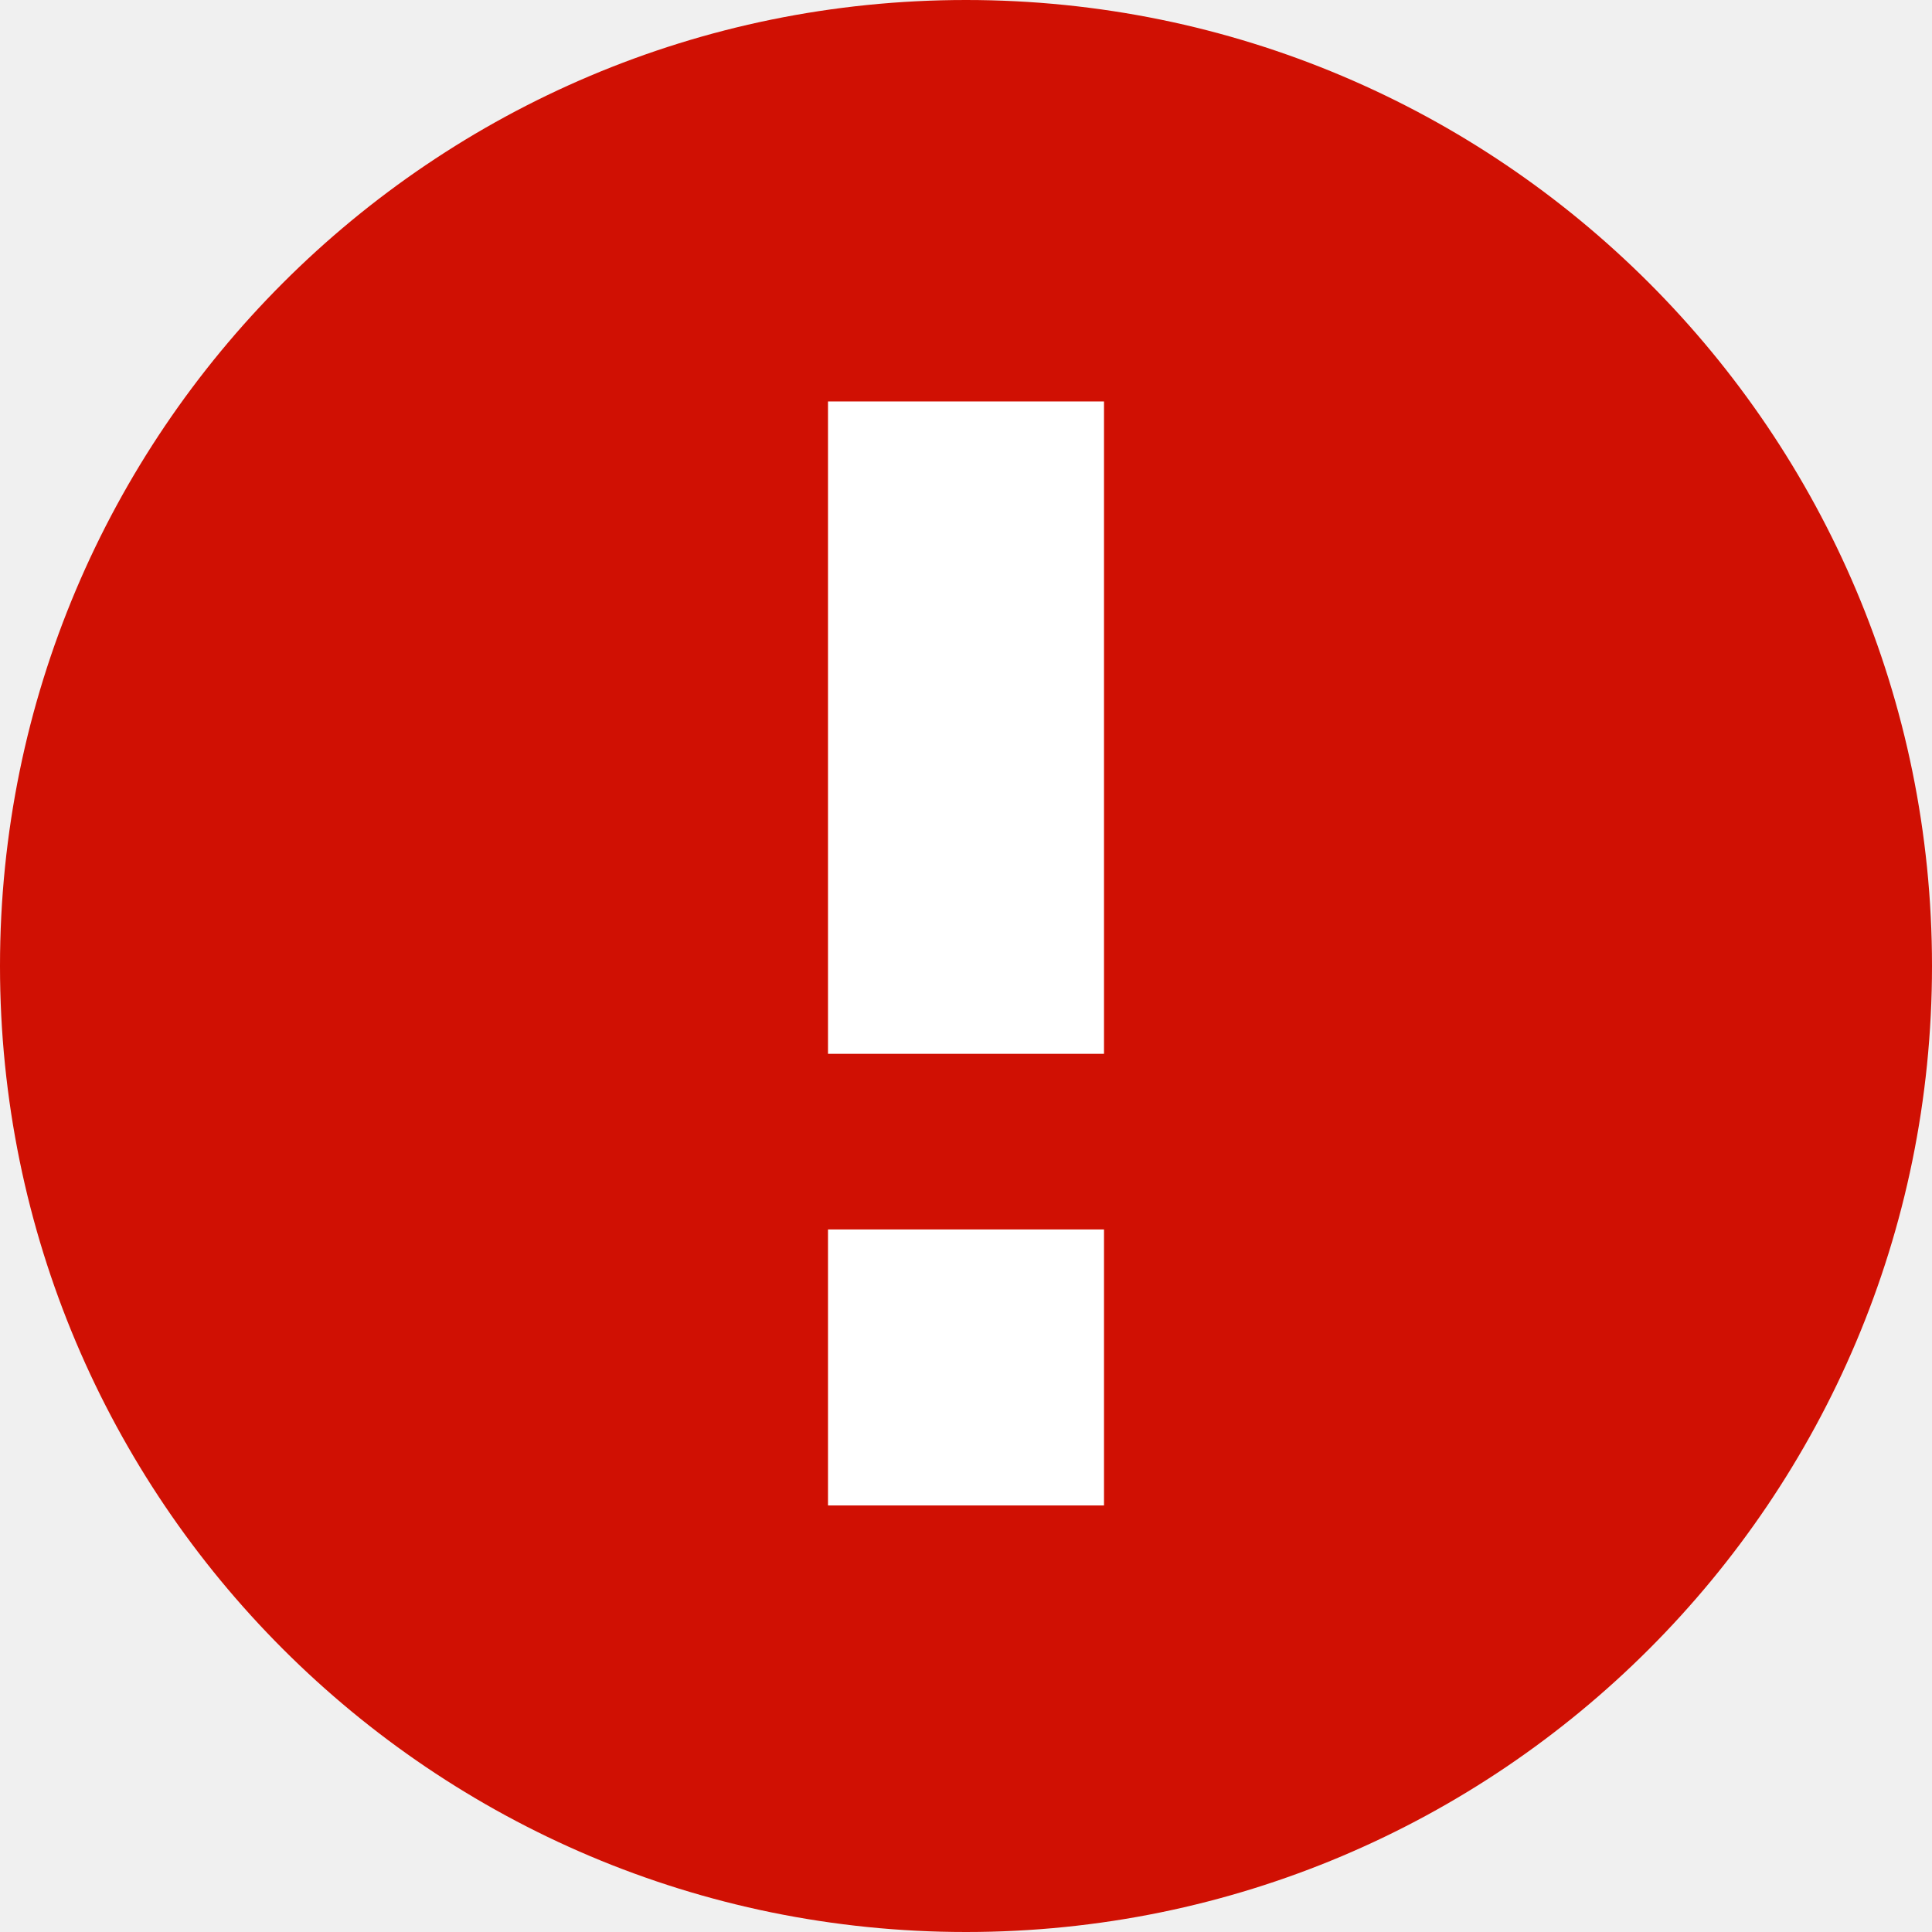
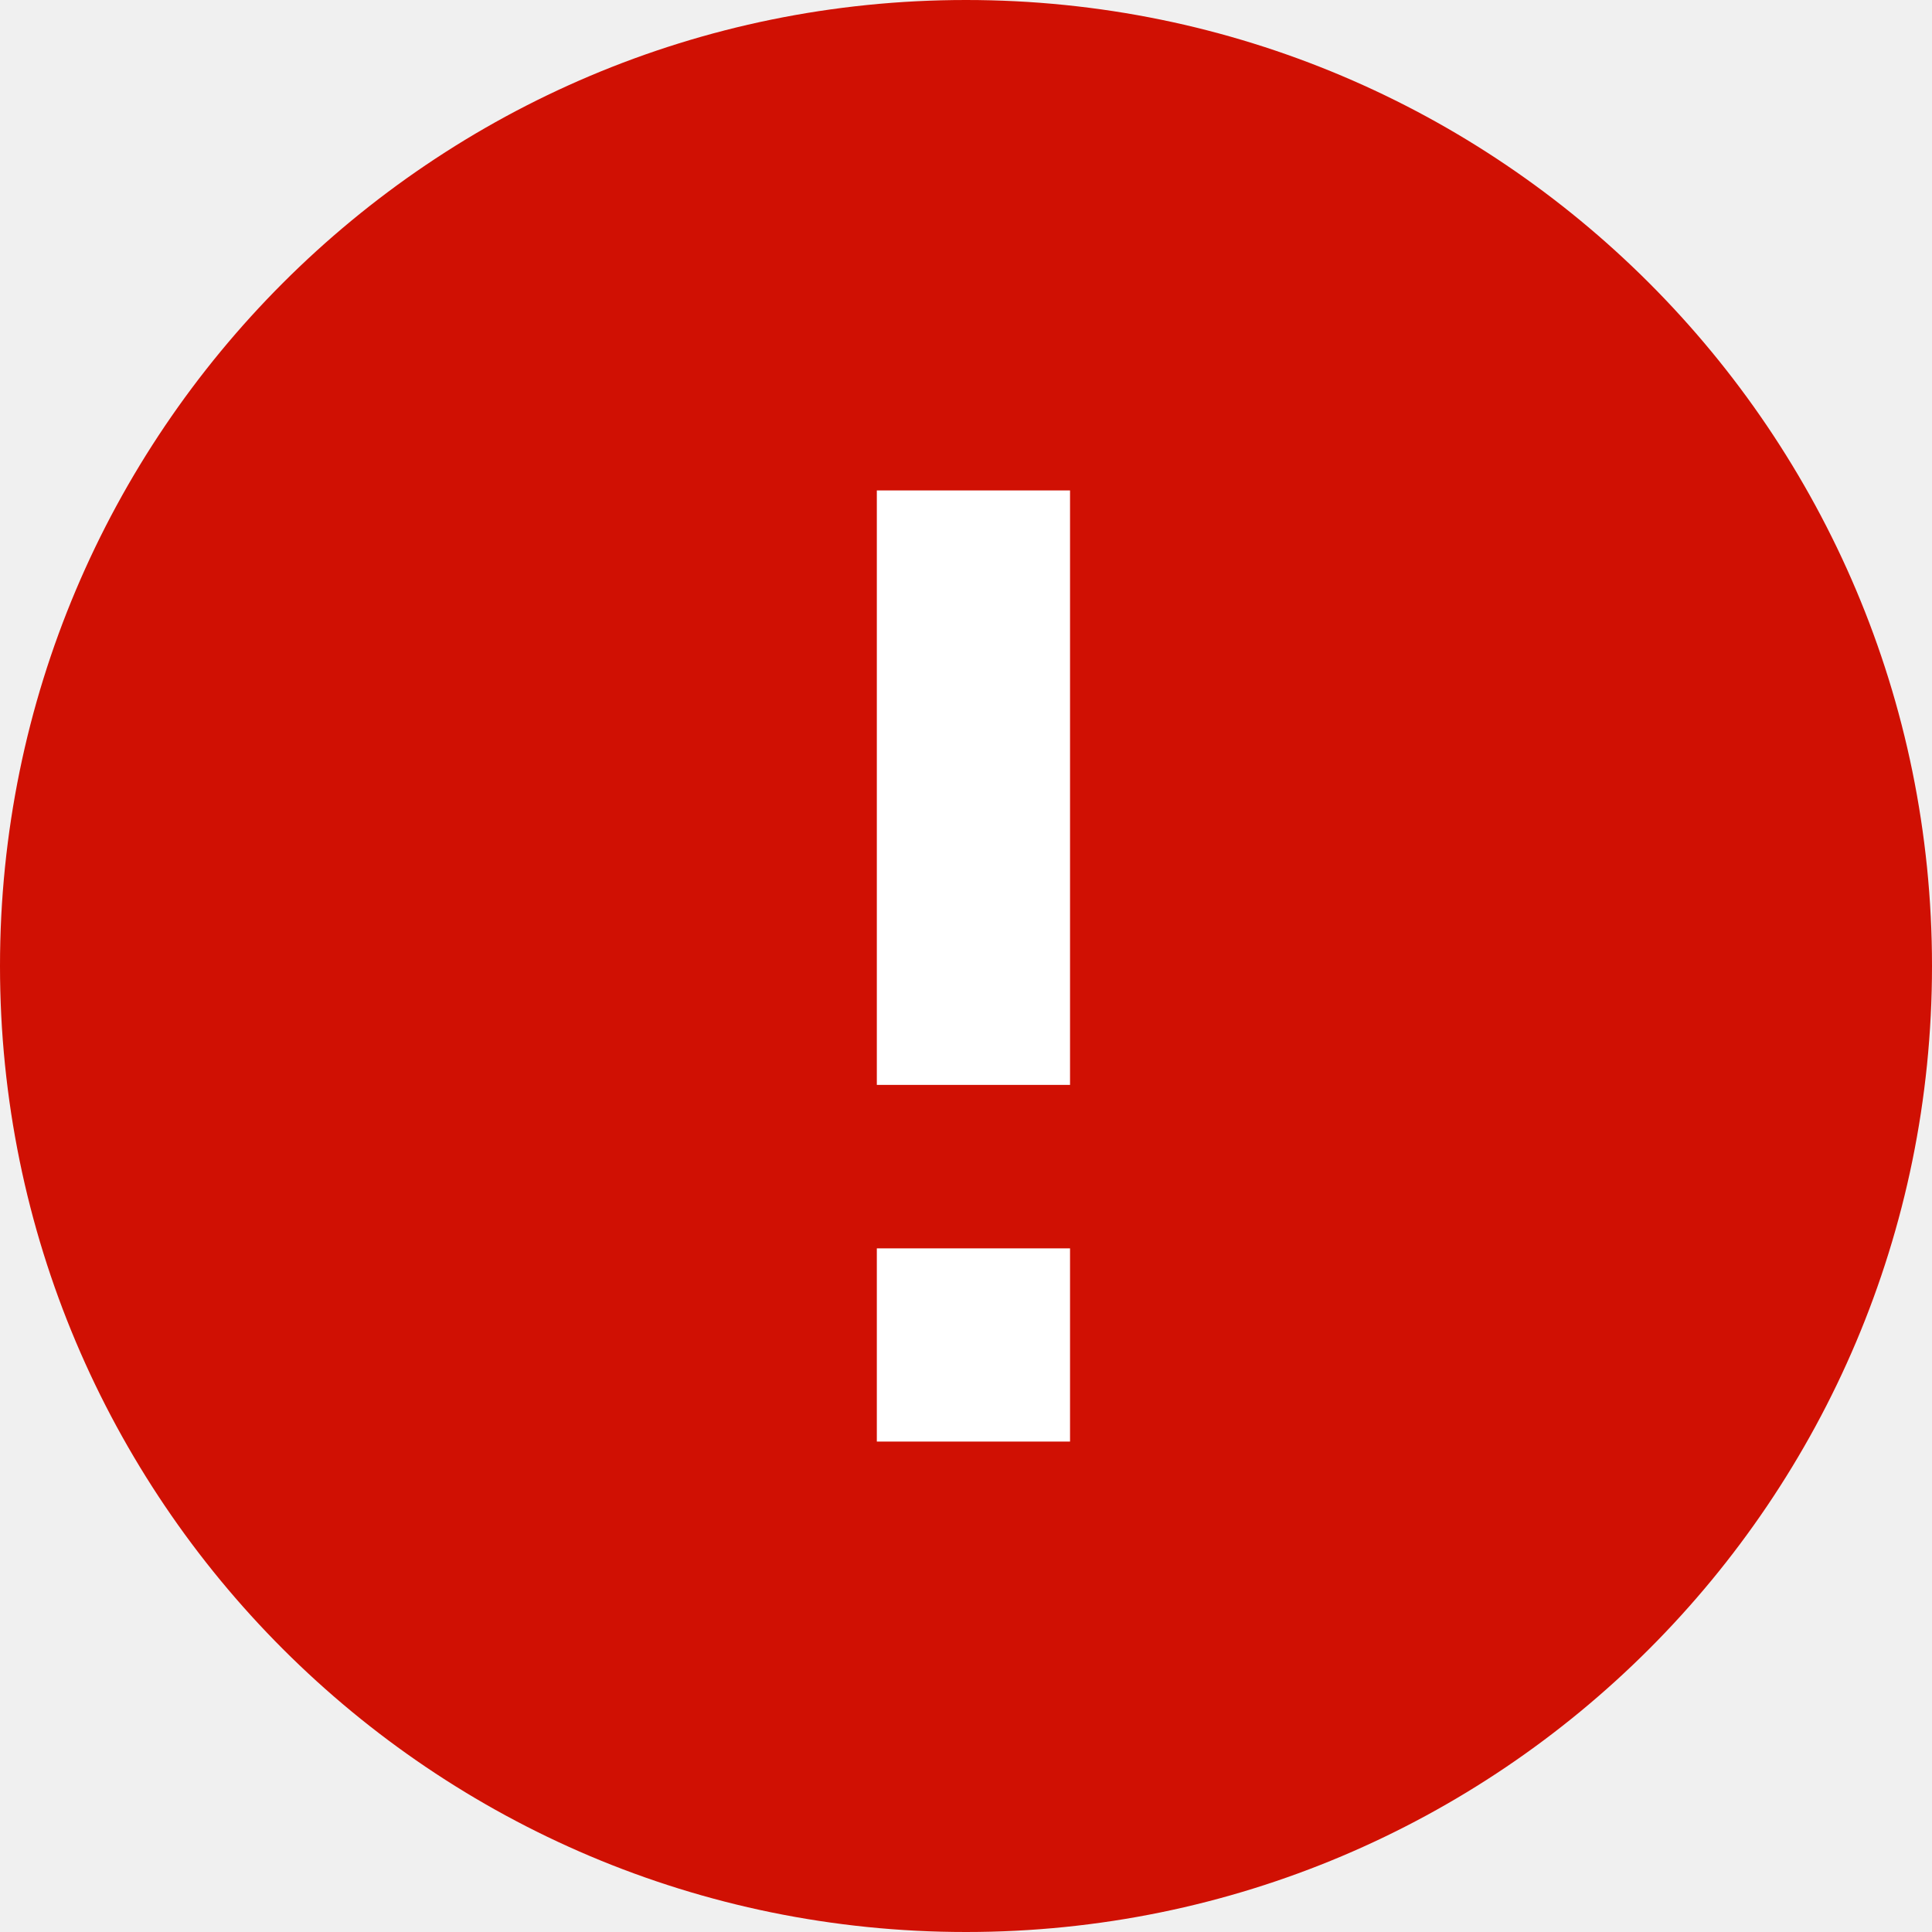
- <svg xmlns="http://www.w3.org/2000/svg" width="77px" height="77px" viewBox="0 0 77 77" version="1.1">
+ <svg xmlns="http://www.w3.org/2000/svg" width="130px" height="130px" viewBox="0 0 130 130" version="1.1">
  <defs />
  <g id="icons" stroke="none" stroke-width="1" fill="none" fill-rule="evenodd">
-     <g id="Artboard-1" transform="translate(-804, -404)">
-       <g id="alert-copy" transform="translate(804, 404)">
-         <circle id="Oval-1" fill="#D01003" cx="38.5" cy="38.5" r="38.5" />
-         <g id="Group-4" transform="translate(33, 16)" fill="#FFFFFF">
-           <rect id="Rectangle-1-Copy-4" x="0" y="0" width="11" height="26" />
-           <rect id="Rectangle-1-Copy-5" x="0" y="33" width="11" height="11" />
+     <g id="Artboard-1" transform="translate(-607, -846)">
+       <g id="alert-copy-2" transform="translate(607, 846)">
+         <path d="M65,130 C100.899,130 130,100.899 130,65 C130,29.101 100.899,0 65,0 C29.101,0 0,29.101 0,65 C0,100.899 29.101,130 65,130 Z" id="Oval-1" fill="#D01003" />
+         <g id="Group-4" transform="translate(59, 33)" fill="#FFFFFF">
+           <rect id="Rectangle-1-Copy-4" x="0" y="0" width="13" height="40" />
+           <rect id="Rectangle-1-Copy-5" x="0" y="51" width="13" height="13" />
        </g>
      </g>
    </g>
  </g>
</svg>
